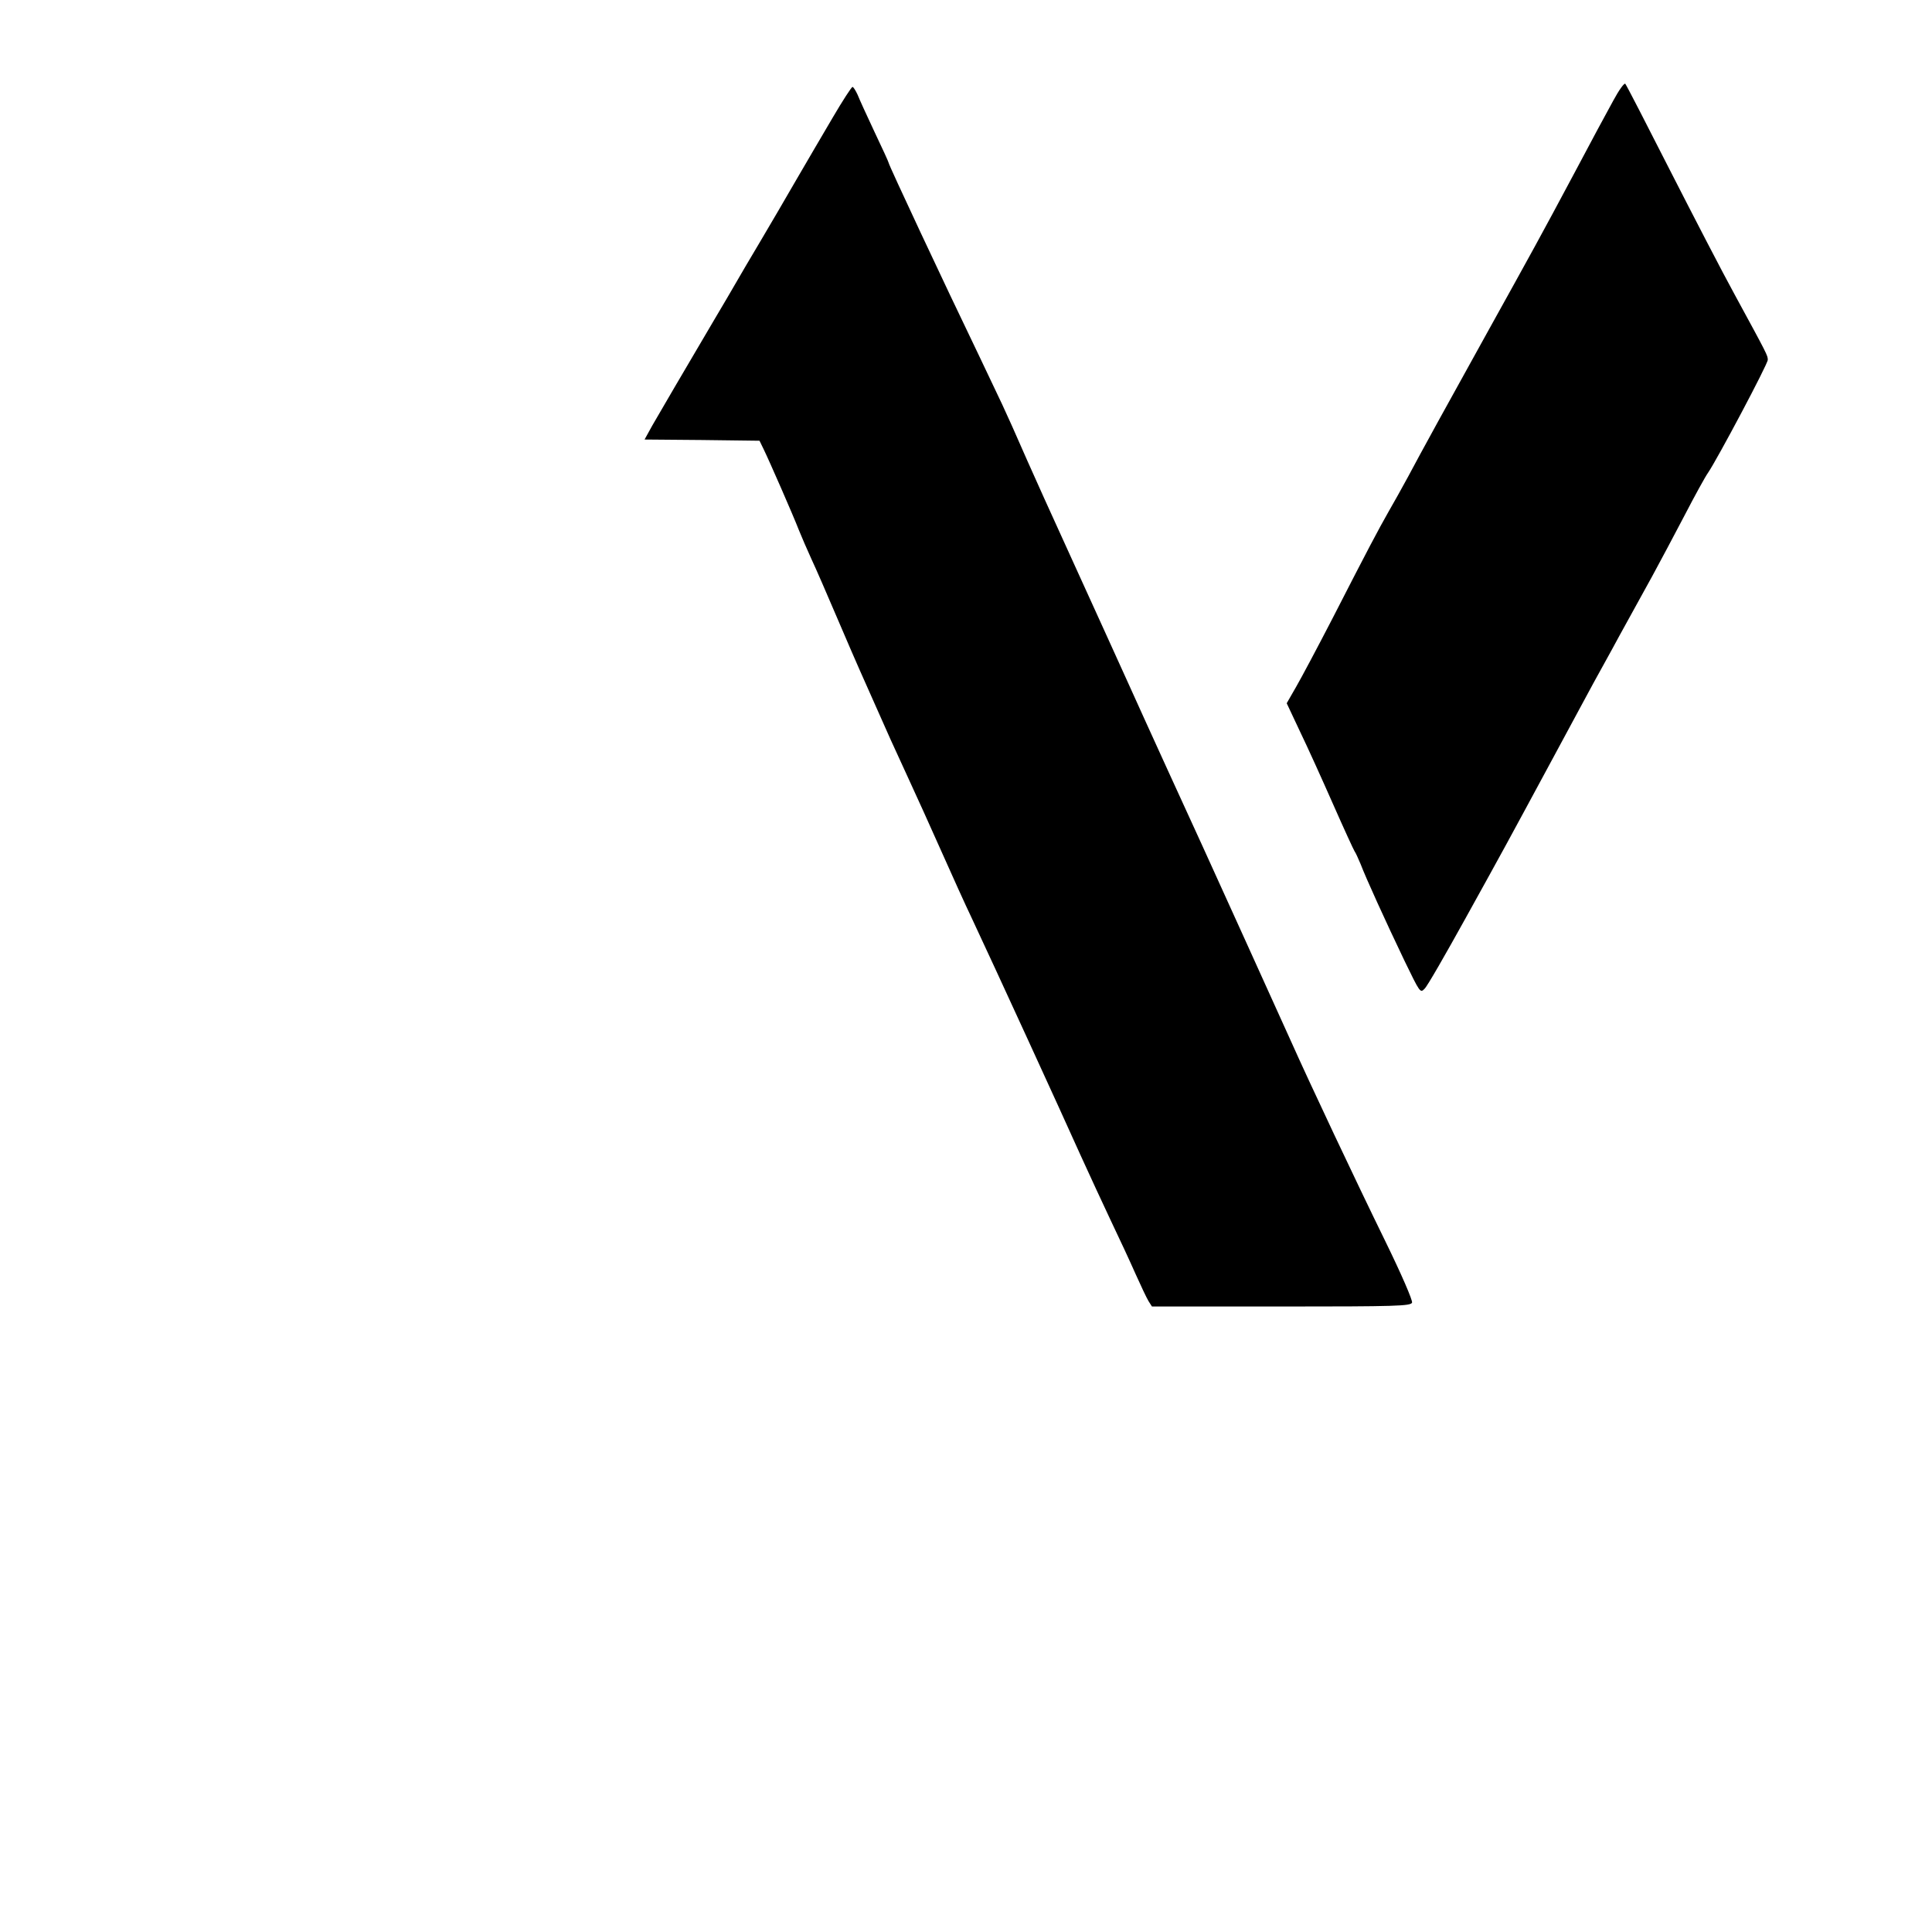
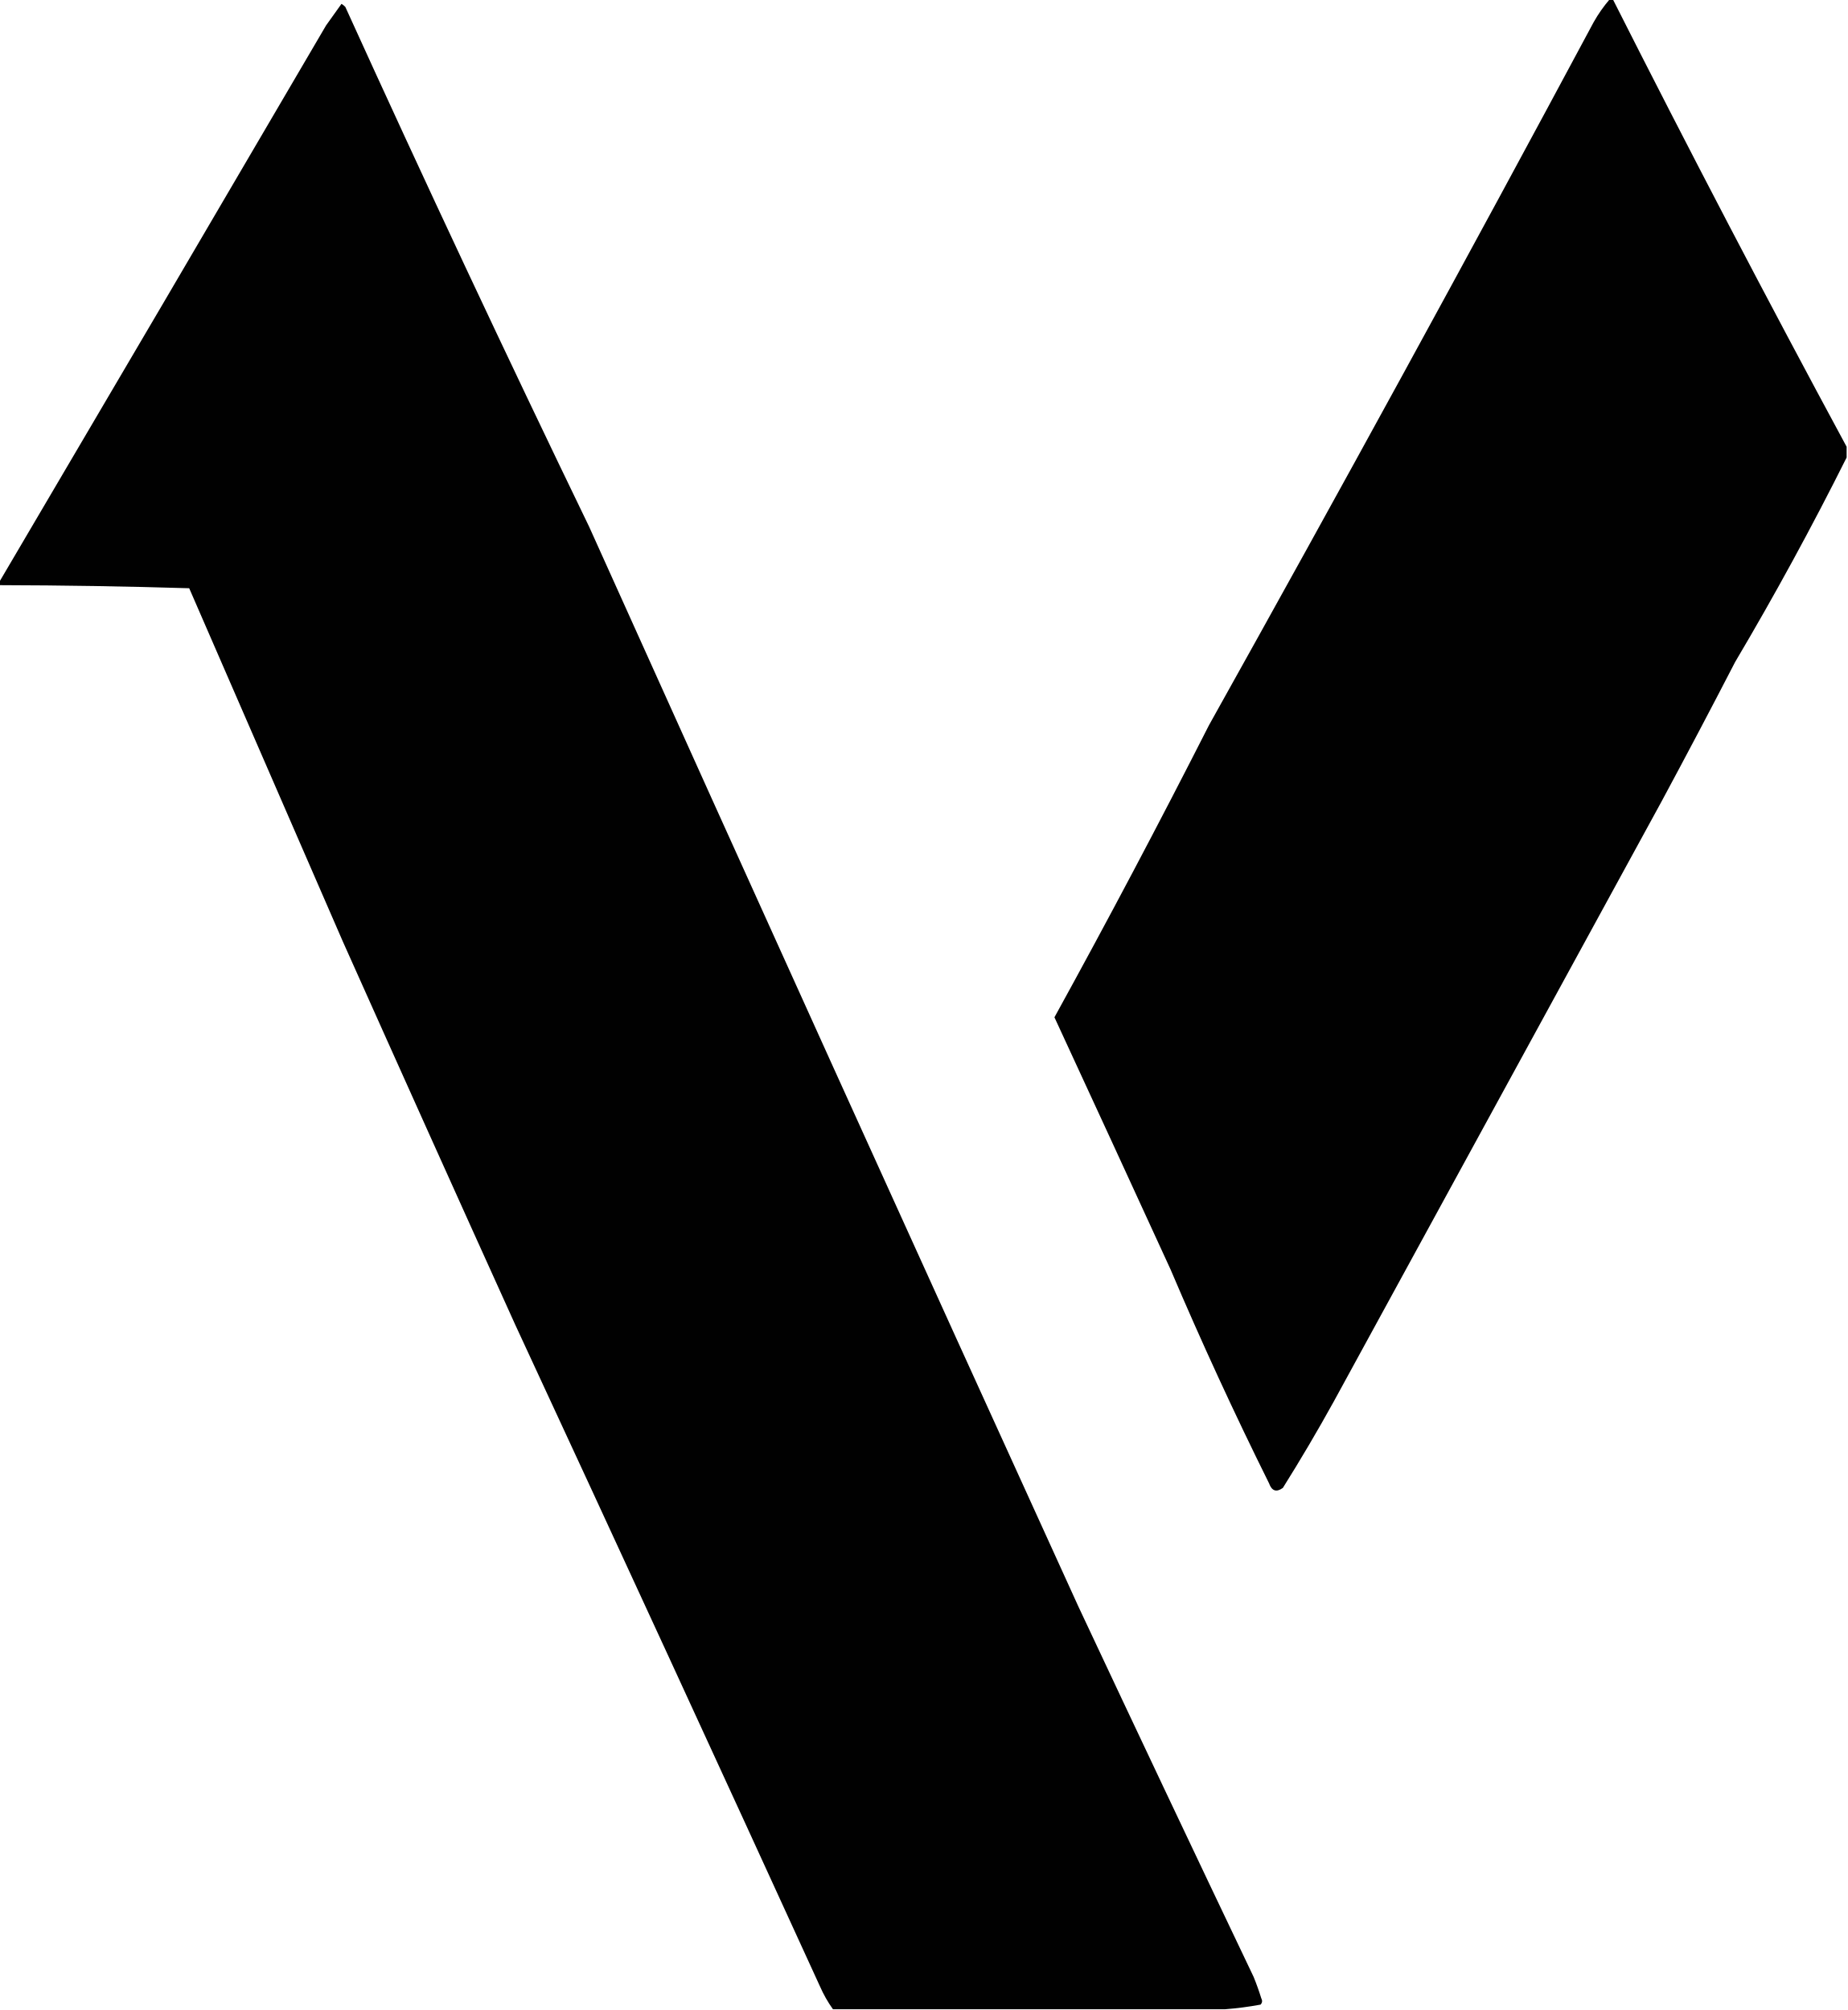
- <svg xmlns="http://www.w3.org/2000/svg" version="1.0" width="800pt" height="800pt" viewBox="0 0 800 800" preserveAspectRatio="xMidYMid meet">
-   <g transform="translate(0,800) scale(0.1,-0.1)" fill="#000000" stroke="none">
-     <path d="M6680 7583 c-24 -43 -96 -177 -160 -298 -137 -257 -183 -340 -355 -650 -166 -299 -282 -510 -335 -610 -24 -44 -60 -109 -81 -145 -43 -76 -81 -147 -231 -440 -61 -118 -129 -246 -151 -284 l-39 -68 55 -117 c31 -64 92 -199 137 -301 45 -102 85 -189 89 -195 4 -5 15 -29 25 -53 22 -58 103 -236 182 -401 64 -132 65 -134 83 -115 11 10 86 141 168 289 165 298 160 289 363 665 79 146 155 288 170 315 15 28 64 115 107 195 44 80 105 190 135 245 30 55 90 168 133 250 43 83 87 163 98 178 37 54 247 449 247 467 0 18 -1 20 -137 270 -50 91 -170 323 -268 515 -98 193 -181 354 -185 358 -4 5 -27 -27 -50 -70z" />
-     <path d="M3448 7513 c-42 -71 -109 -186 -151 -258 -41 -71 -108 -186 -149 -255 -41 -69 -86 -145 -100 -170 -14 -25 -55 -94 -91 -155 -123 -208 -223 -380 -256 -437 l-32 -58 238 -2 238 -3 17 -35 c23 -47 122 -273 146 -335 11 -27 34 -81 52 -120 18 -38 66 -149 107 -245 41 -96 83 -193 93 -215 10 -22 37 -83 60 -135 59 -134 75 -169 140 -310 32 -69 94 -206 138 -305 44 -99 100 -223 125 -275 99 -211 370 -802 452 -985 35 -77 91 -198 125 -270 34 -71 80 -170 102 -220 22 -49 46 -100 54 -113 l14 -22 536 0 c475 0 535 2 541 16 3 9 -43 116 -112 257 -120 245 -312 652 -390 827 -37 83 -340 750 -365 805 -32 69 -254 555 -310 680 -37 83 -139 305 -225 495 -87 190 -172 379 -190 420 -18 41 -47 107 -64 145 -18 39 -36 79 -41 90 -5 11 -48 101 -95 200 -150 311 -375 792 -375 800 0 3 -26 60 -58 127 -32 68 -64 138 -71 156 -8 17 -17 32 -21 32 -4 0 -41 -57 -82 -127z" />
+ <svg xmlns="http://www.w3.org/2000/svg" version="1.1" width="1201px" height="1307px" style="shape-rendering:geometricPrecision; text-rendering:geometricPrecision; image-rendering:optimizeQuality; fill-rule:evenodd; clip-rule:evenodd">
+   <g>
+     <path style="opacity:0.994" fill="#000000" d="M 1046.5,-0.5 C 1047.17,-0.5 1047.83,-0.5 1048.5,-0.5C 1097.91,97.322 1148.57,194.322 1200.5,290.5C 1200.5,292.833 1200.5,295.167 1200.5,297.5C 1177.9,342.7 1153.73,387.033 1128,430.5C 1112.25,460.991 1096.25,491.325 1080,521.5C 1009,651.5 938,781.5 867,911.5C 856.504,930.496 845.504,949.163 834,967.5C 829.805,970.547 826.805,969.547 825,964.5C 802.298,918.765 780.965,872.432 761,825.5C 735.938,770.826 710.771,716.159 685.5,661.5C 720.007,598.792 753.507,535.459 786,471.5C 870.603,319.968 953.937,167.634 1036,14.5C 1039.02,9.121 1042.52,4.121 1046.5,-0.5 Z" />
+   </g>
+   <g>
+     <path style="opacity:0.994" fill="#000000" d="M 796.5,1306.5 C 711.5,1306.5 626.5,1306.5 541.5,1306.5C 538.172,1301.85 535.339,1296.85 533,1291.5C 467.387,1148 401.387,1004.66 335,861.5C 297.473,778.584 260.139,695.584 223,612.5C 189.667,535.833 156.333,459.167 123,382.5C 81.908,381.264 40.741,380.597 -0.5,380.5C -0.5,379.833 -0.5,379.167 -0.5,378.5C 70.47,258.003 141.303,137.336 212,16.5C 215.333,11.833 218.667,7.167 222,2.5C 222.925,3.047 223.758,3.713 224.5,4.5C 275.951,117.739 328.784,230.405 383,342.5C 488.452,576.738 594.452,810.738 701,1044.5C 738.727,1124.95 776.727,1205.29 815,1285.5C 816.864,1290.09 818.53,1294.76 820,1299.5C 820.781,1300.94 820.614,1302.28 819.5,1303.5C 811.762,1304.93 804.096,1305.93 796.5,1306.5 Z" />
  </g>
</svg>
